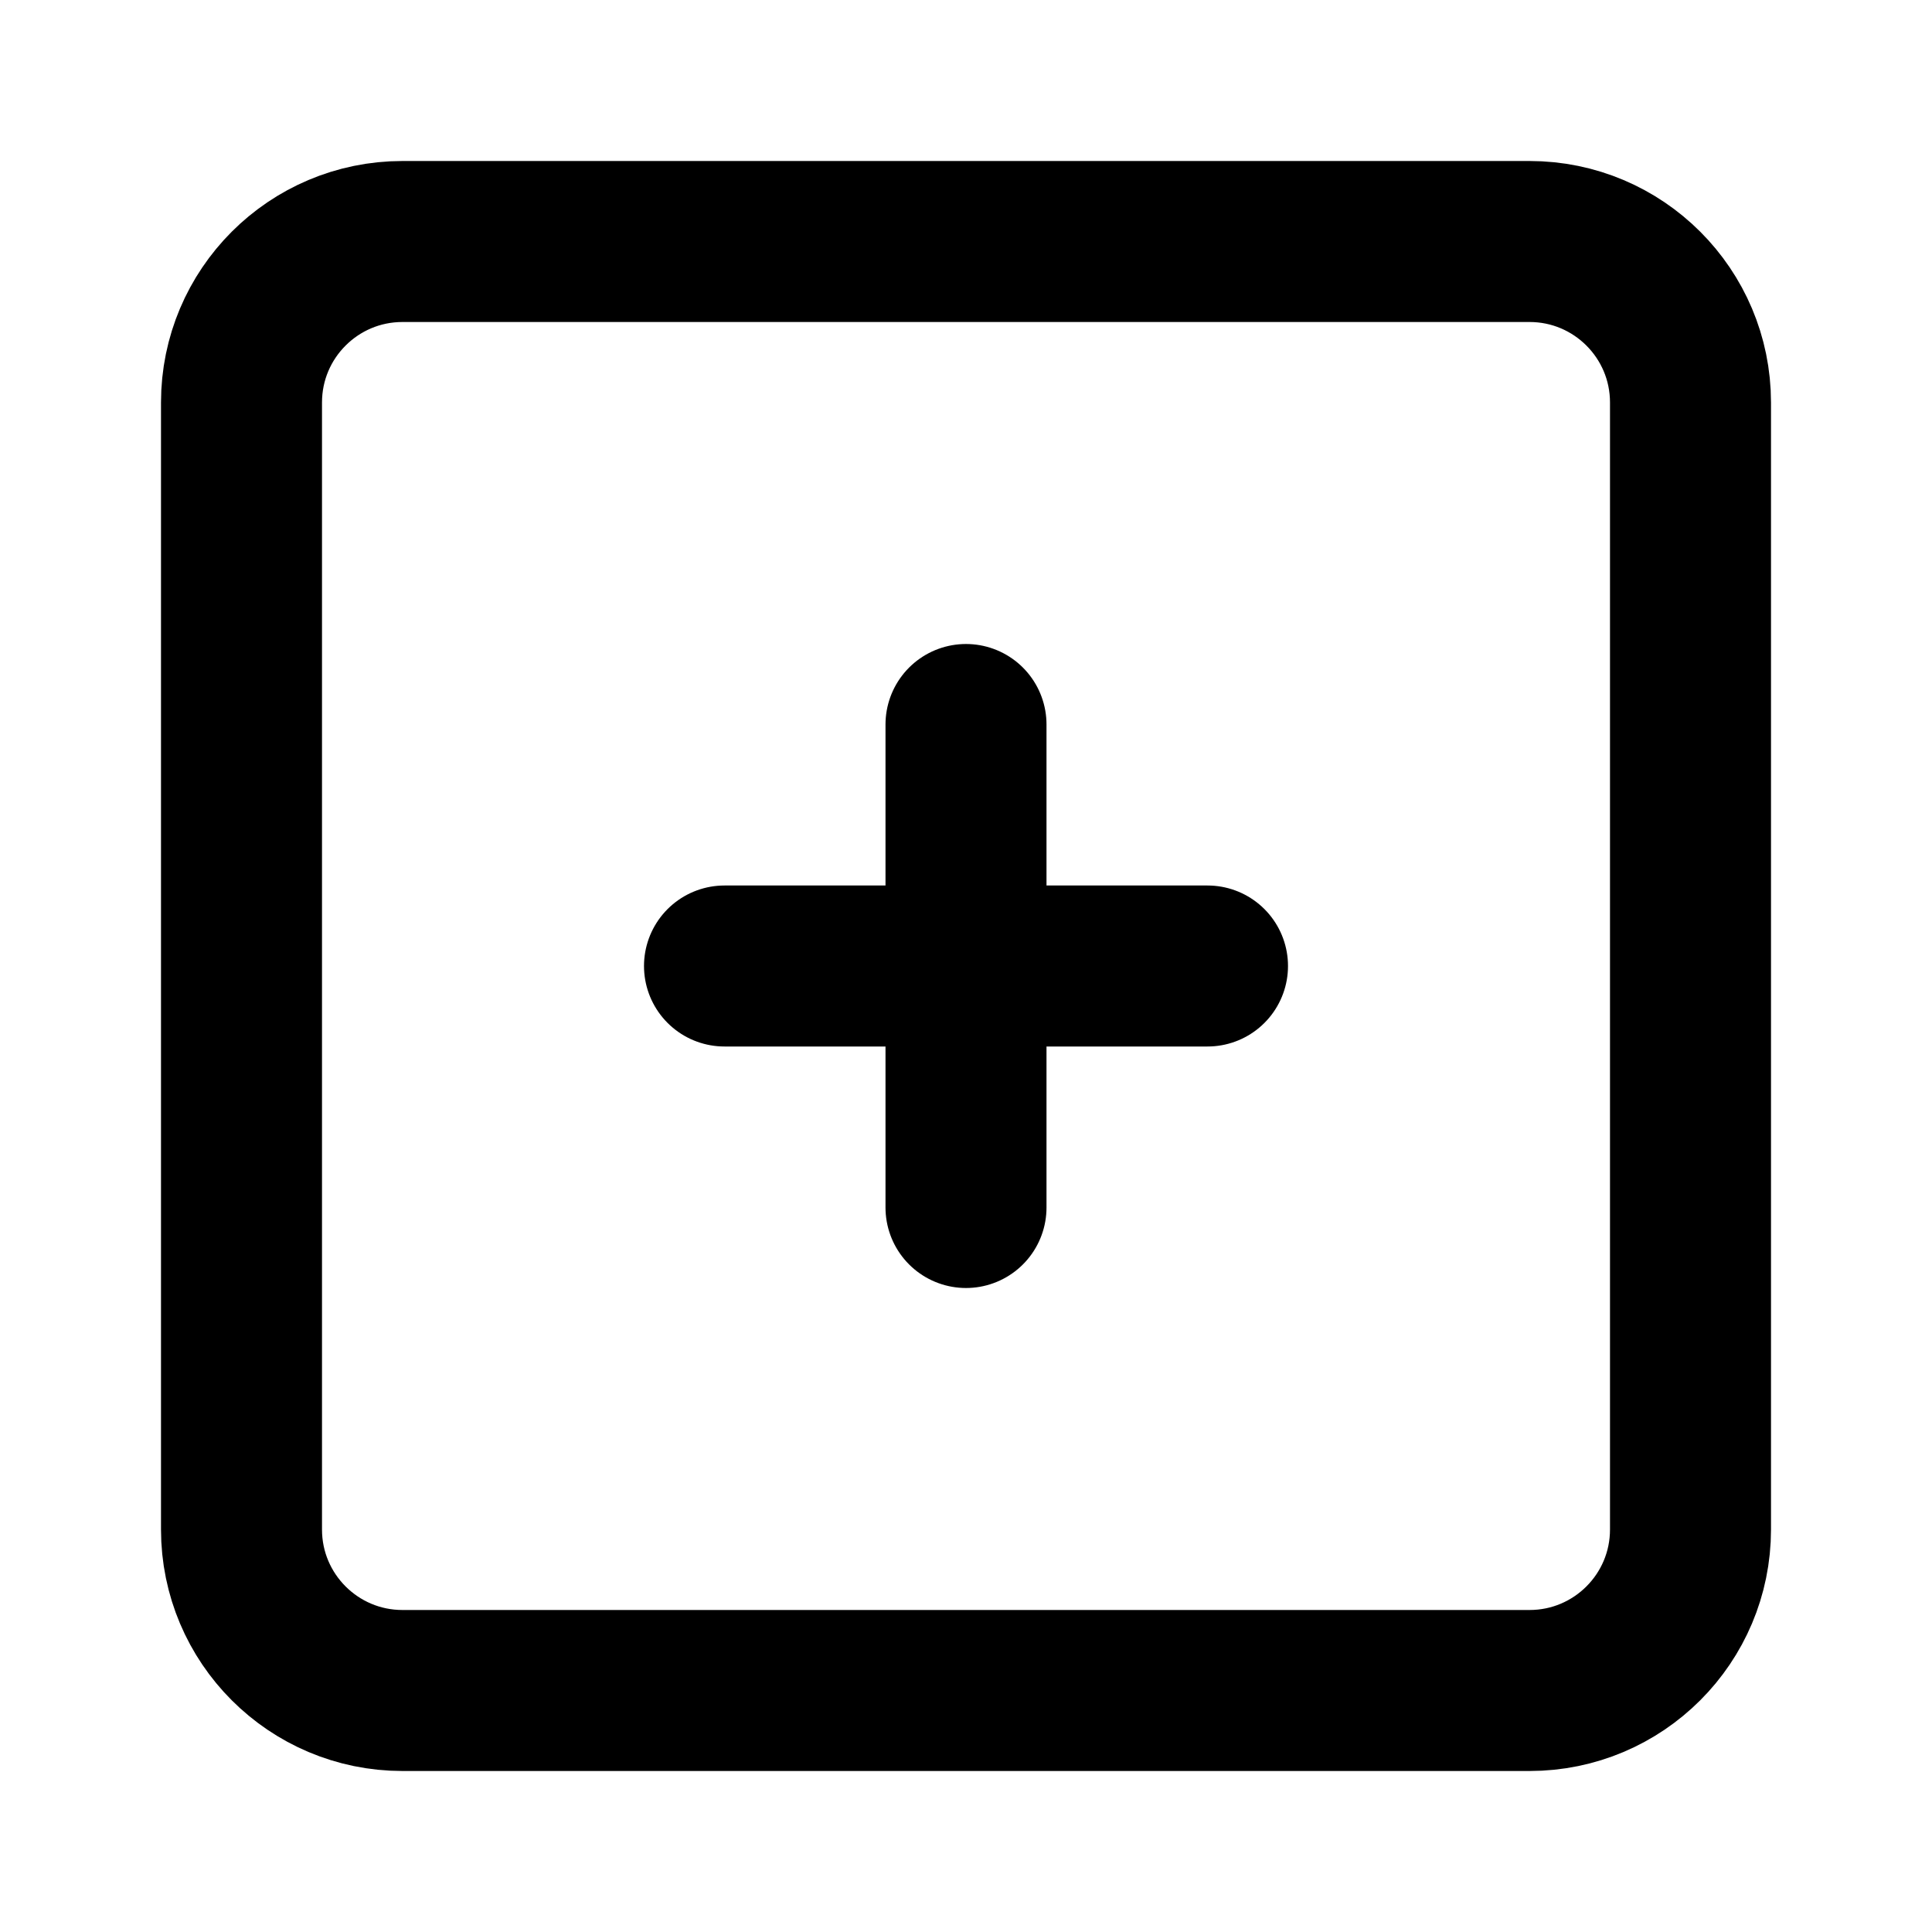
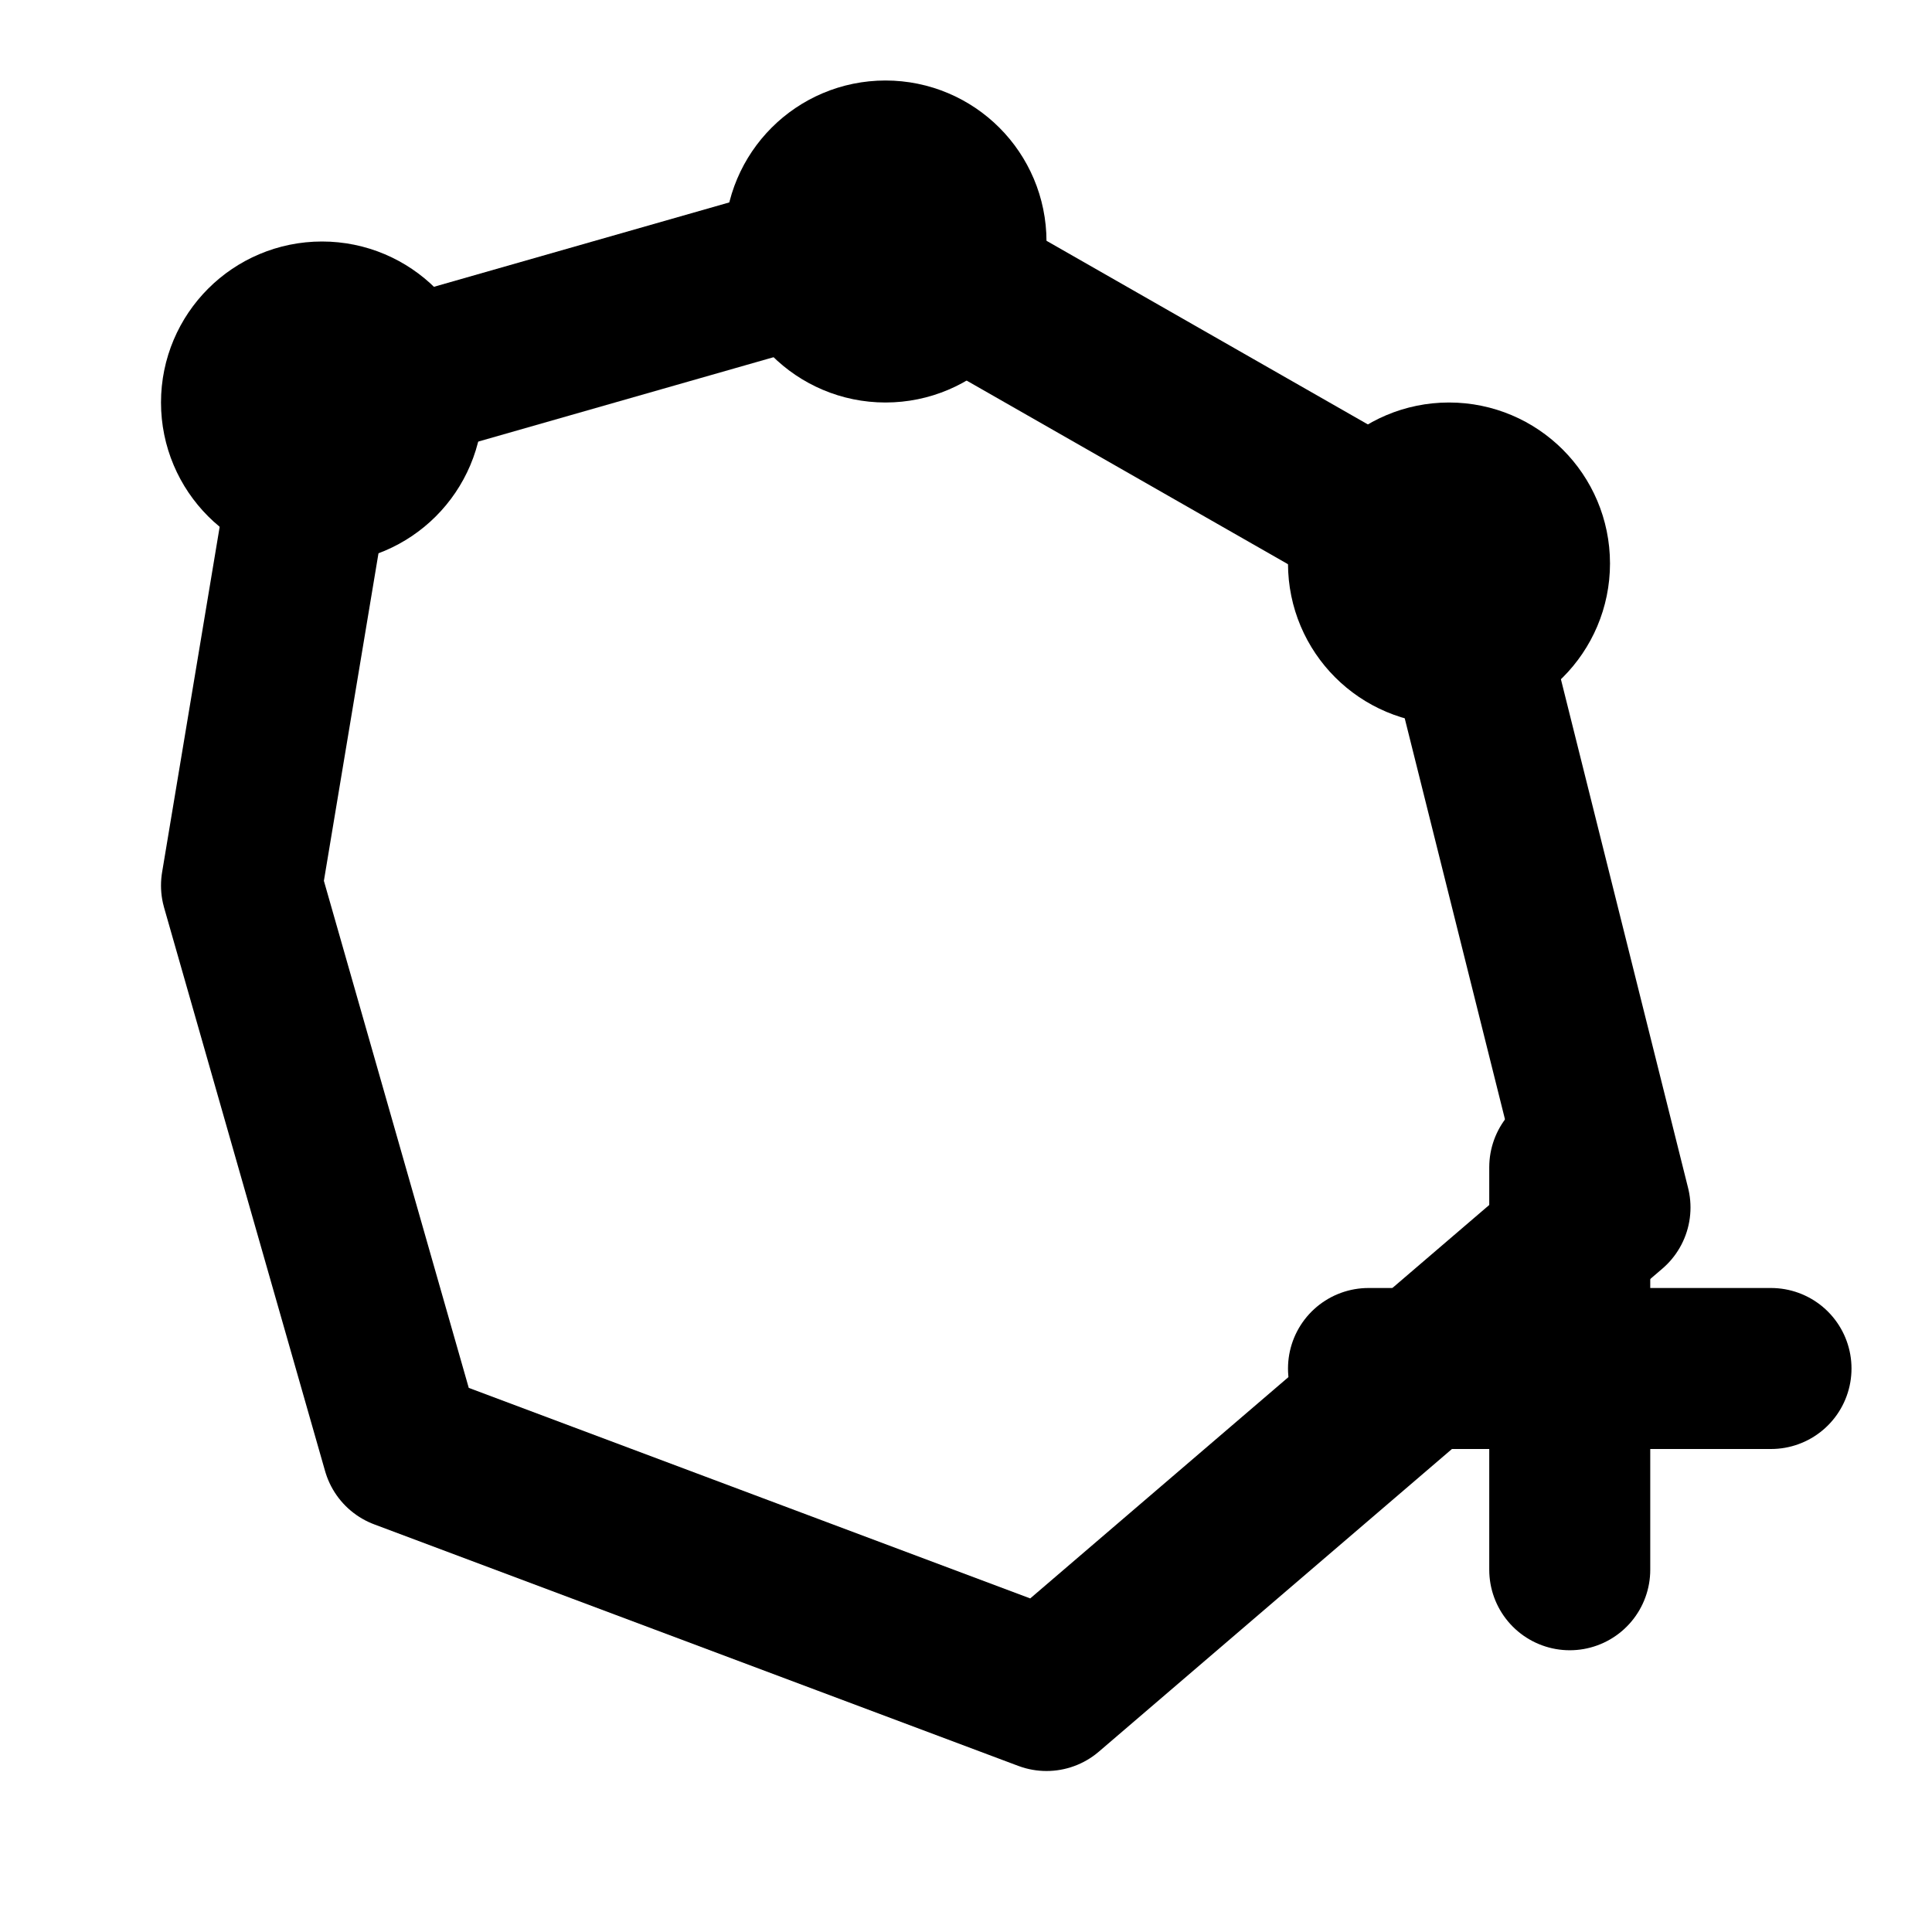
- <svg xmlns="http://www.w3.org/2000/svg" width="24" height="24" viewBox="0 0 24 24" fill="none" stroke="currentColor" stroke-width="2" stroke-linecap="round" stroke-linejoin="round">
-   <path d="M9 12h6" />
-   <path d="M12 9v6" />
-   <path d="M3 5a2 2 0 0 1 2 -2h14a2 2 0 0 1 2 2v14a2 2 0 0 1 -2 2h-14a2 2 0 0 1 -2 -2v-14" />
+ <svg xmlns="http://www.w3.org/2000/svg" width="24" height="24" viewBox="0 0 24 24" fill="none" stroke="currentColor" stroke-width="2" stroke-linecap="round" stroke-linejoin="round" role="img" aria-label="Create custom pattern piece">
+   <path d="m4 5 7-2 7 4 2 8-7 6-8-3-2-7z" />
+   <circle cx="4" cy="5" r="1" fill="currentColor" />
+   <circle cx="11" cy="3" r="1" fill="currentColor" />
+   <circle cx="18" cy="7" r="1" fill="currentColor" />
+   <path d="M17 17h5M19.5 14.5v5" />
</svg>
